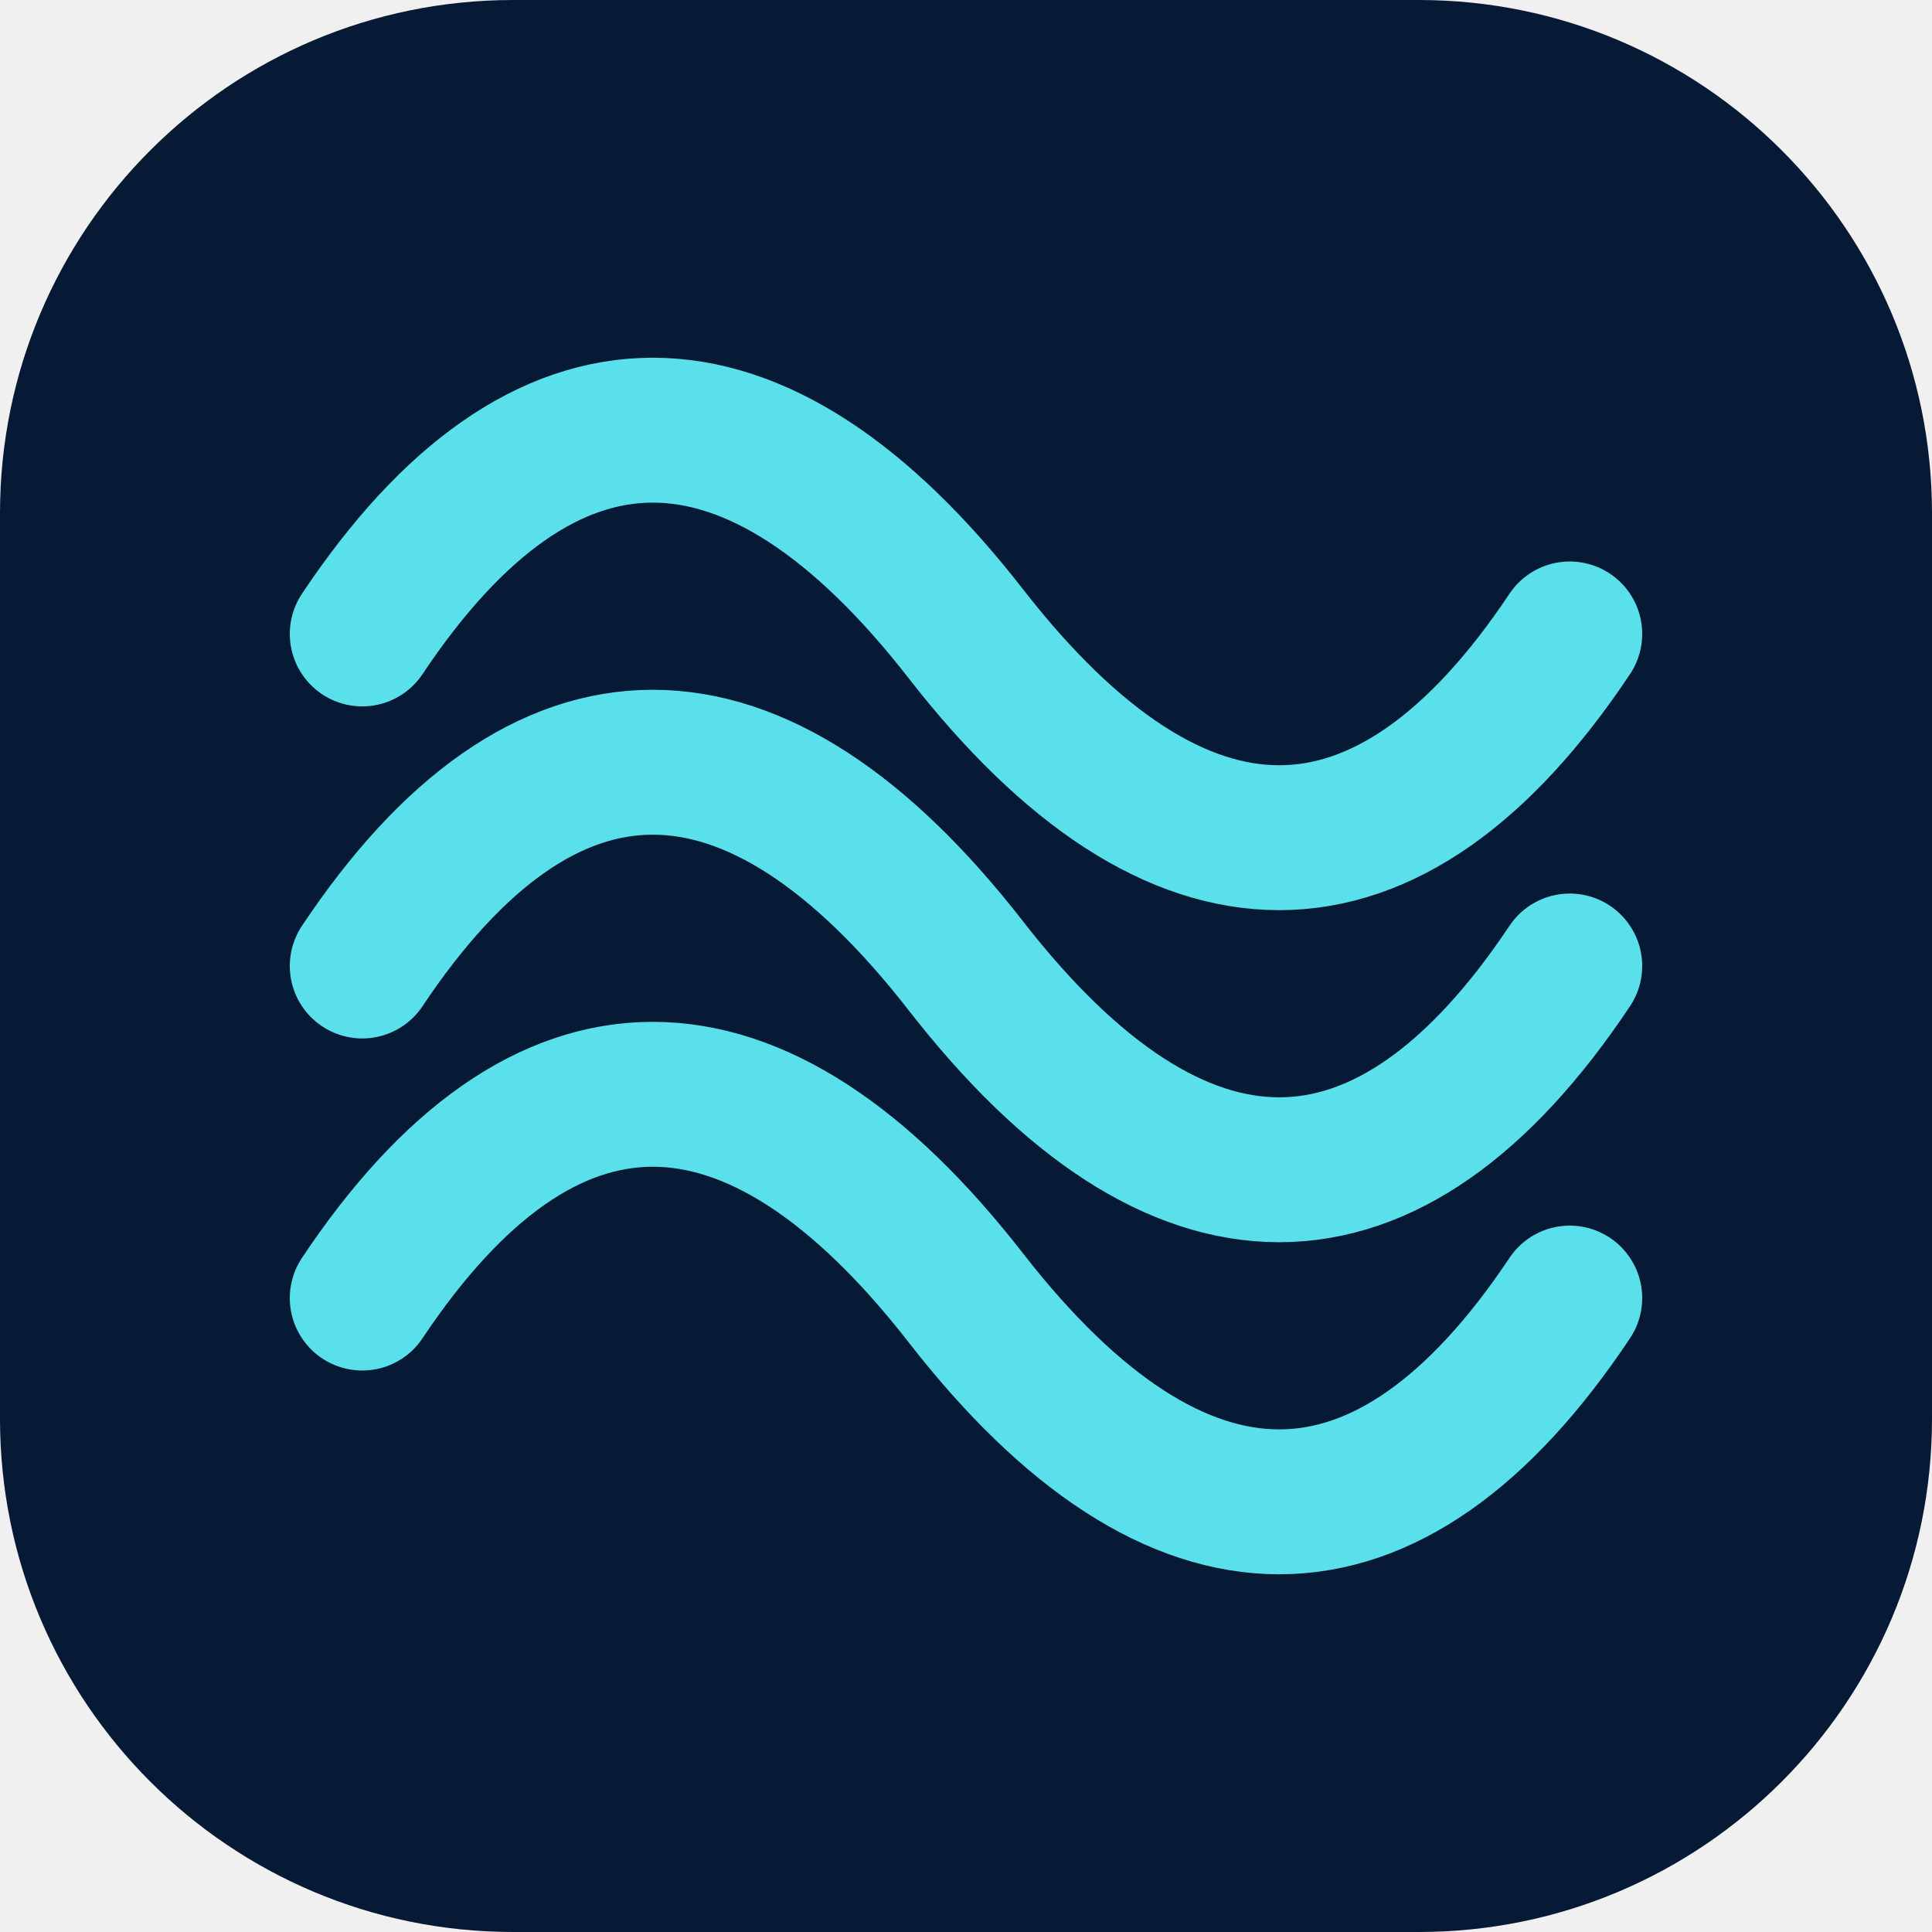
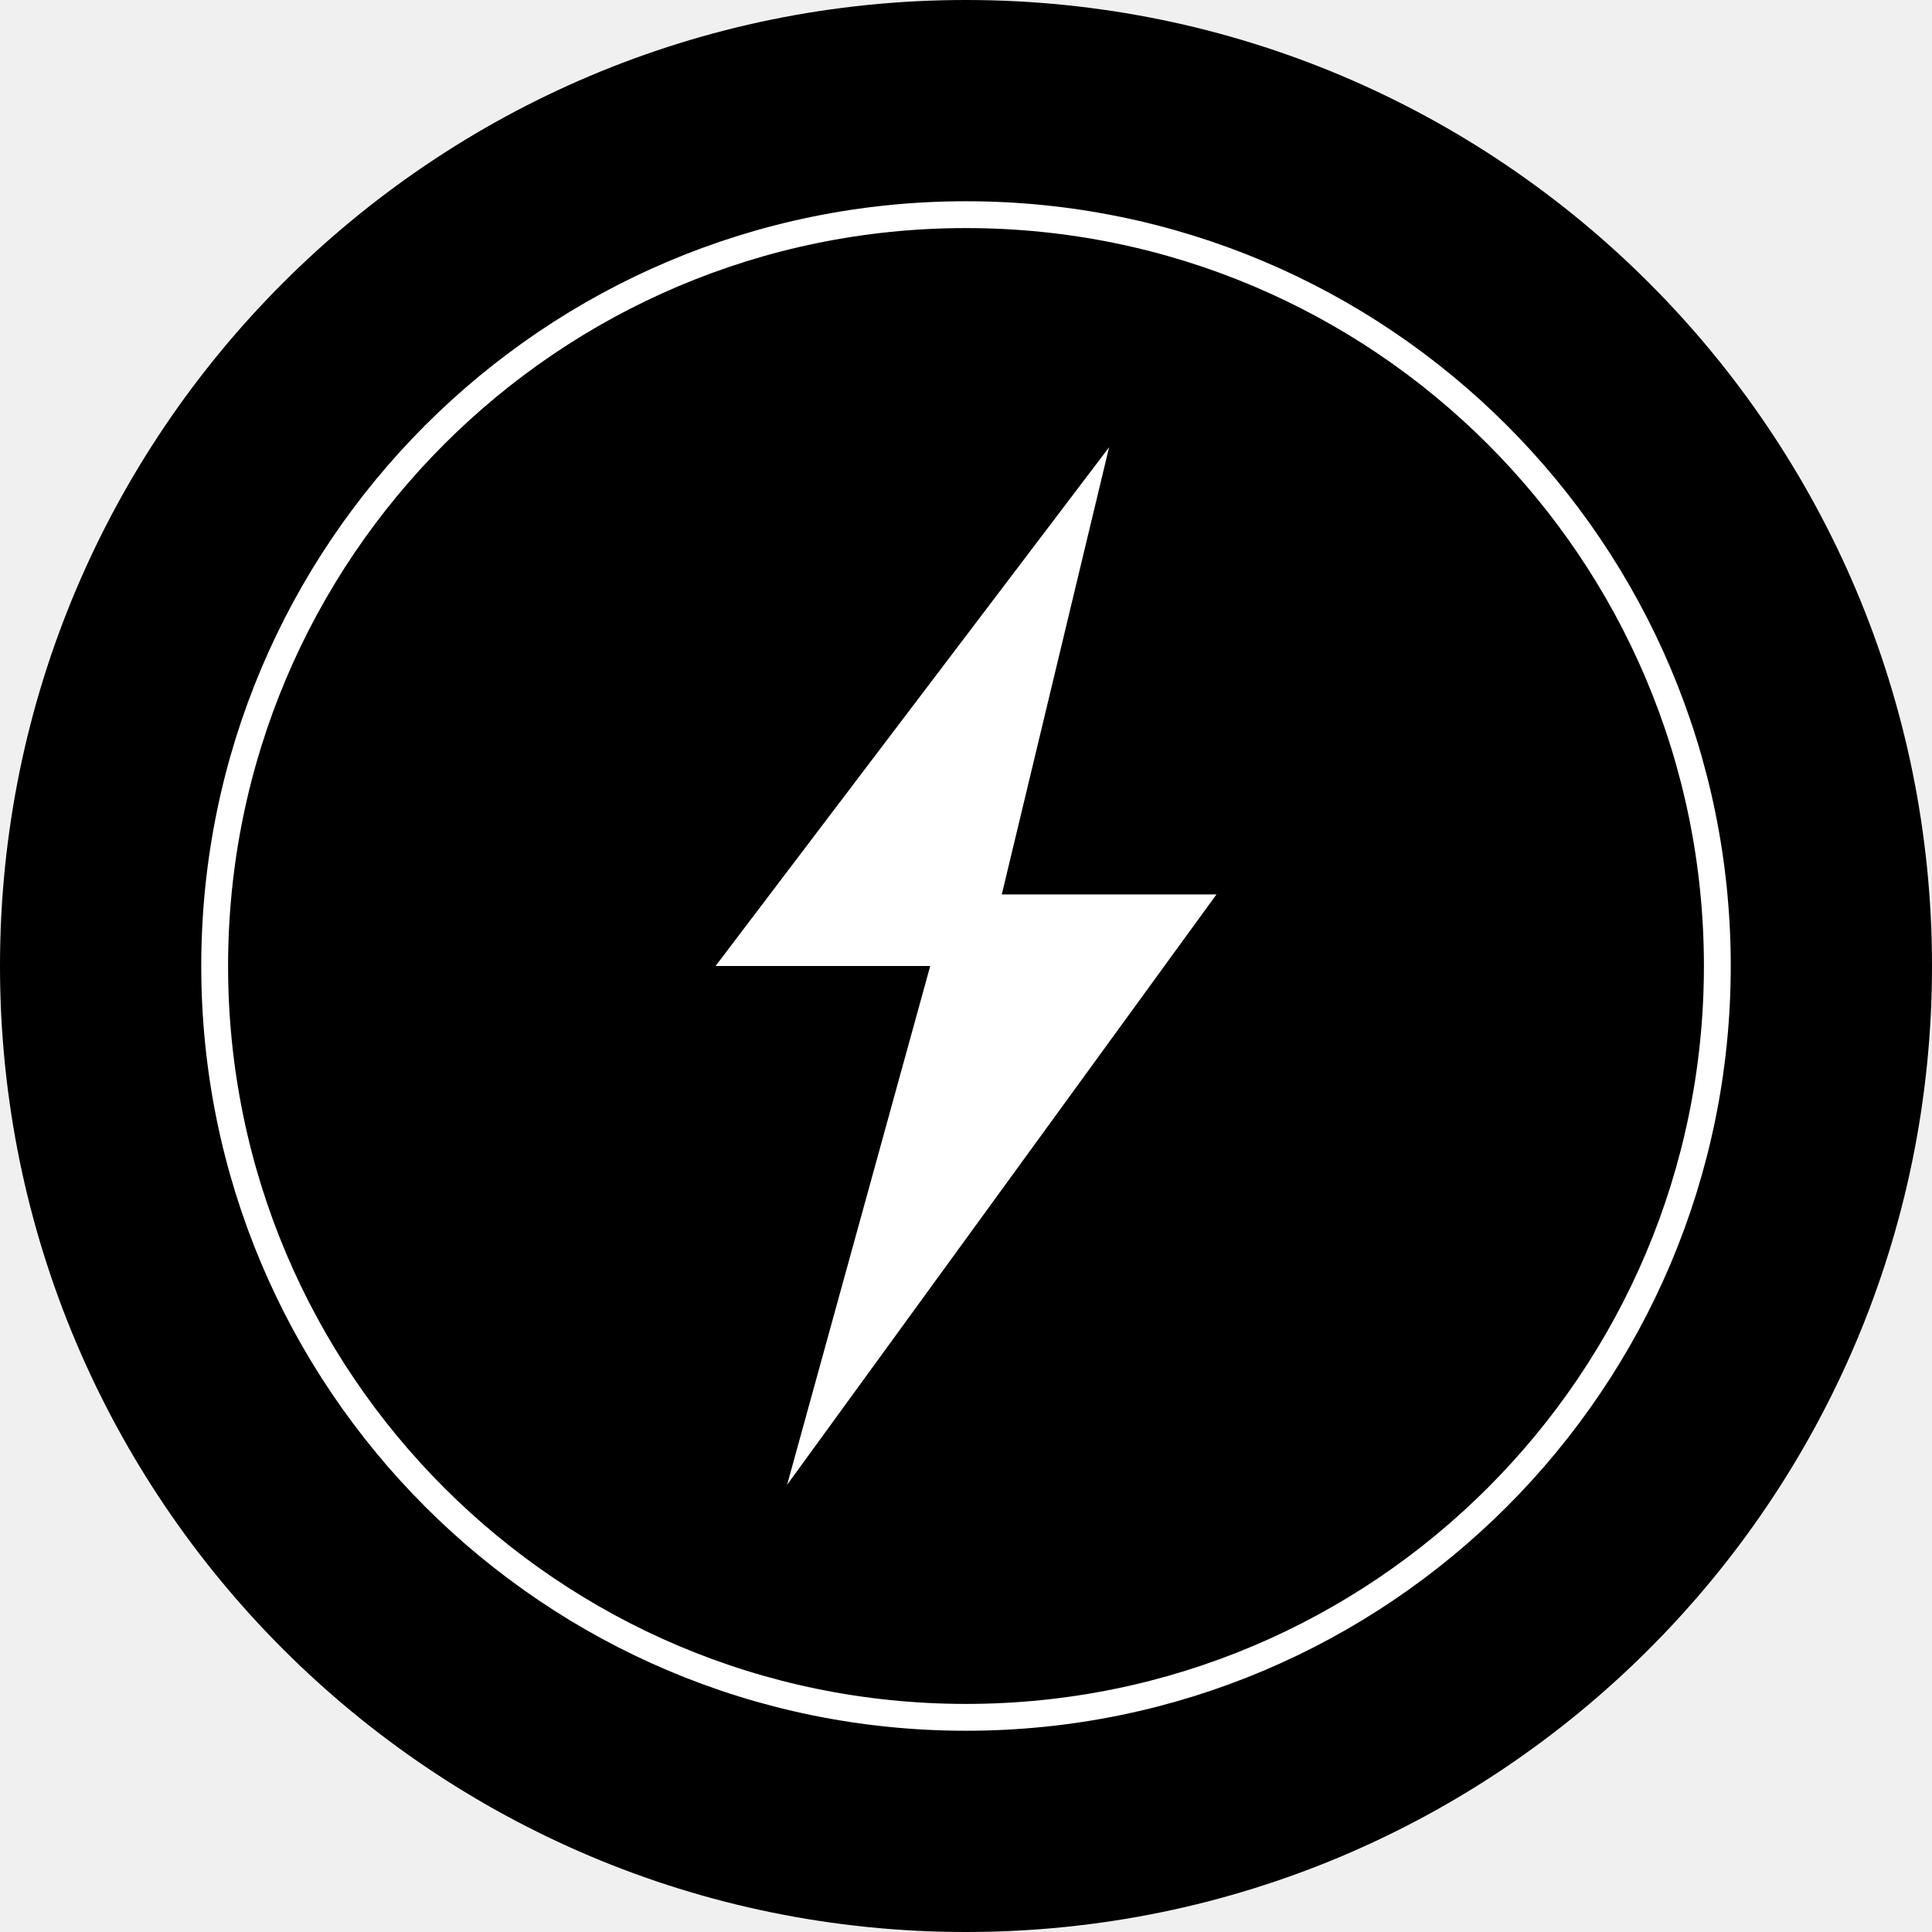
- <svg xmlns="http://www.w3.org/2000/svg" viewBox="0 0 64 64">
-   <rect width="64" height="64" rx="17" fill="#071a35" />
-   <path d="M12 21c6-9 13-9 20 0s14 9 20 0M12 32c6-9 13-9 20 0s14 9 20 0M12 43c6-9 13-9 20 0s14 9 20 0" fill="none" stroke="#59e0eb" stroke-width="4.8" stroke-linecap="round" />
+ <svg xmlns="http://www.w3.org/2000/svg" viewBox="0 0 108 108" role="img" aria-label="Wave Transakt lightning-bolt logo">
+   <circle cx="54" cy="54" r="54" fill="#000000" stroke="none" />
+   <path d="M54,54m-42,0a42,42 0,1 1,84 0a42,42 0,1 1,-84 0" fill="none" stroke="#FFFFFF" stroke-width="1.5" />
+   <path d="M62,25 L40,54 L52,54 L44,83 L68,50 L56,50 Z" fill="#FFFFFF" stroke="none" />
</svg>
